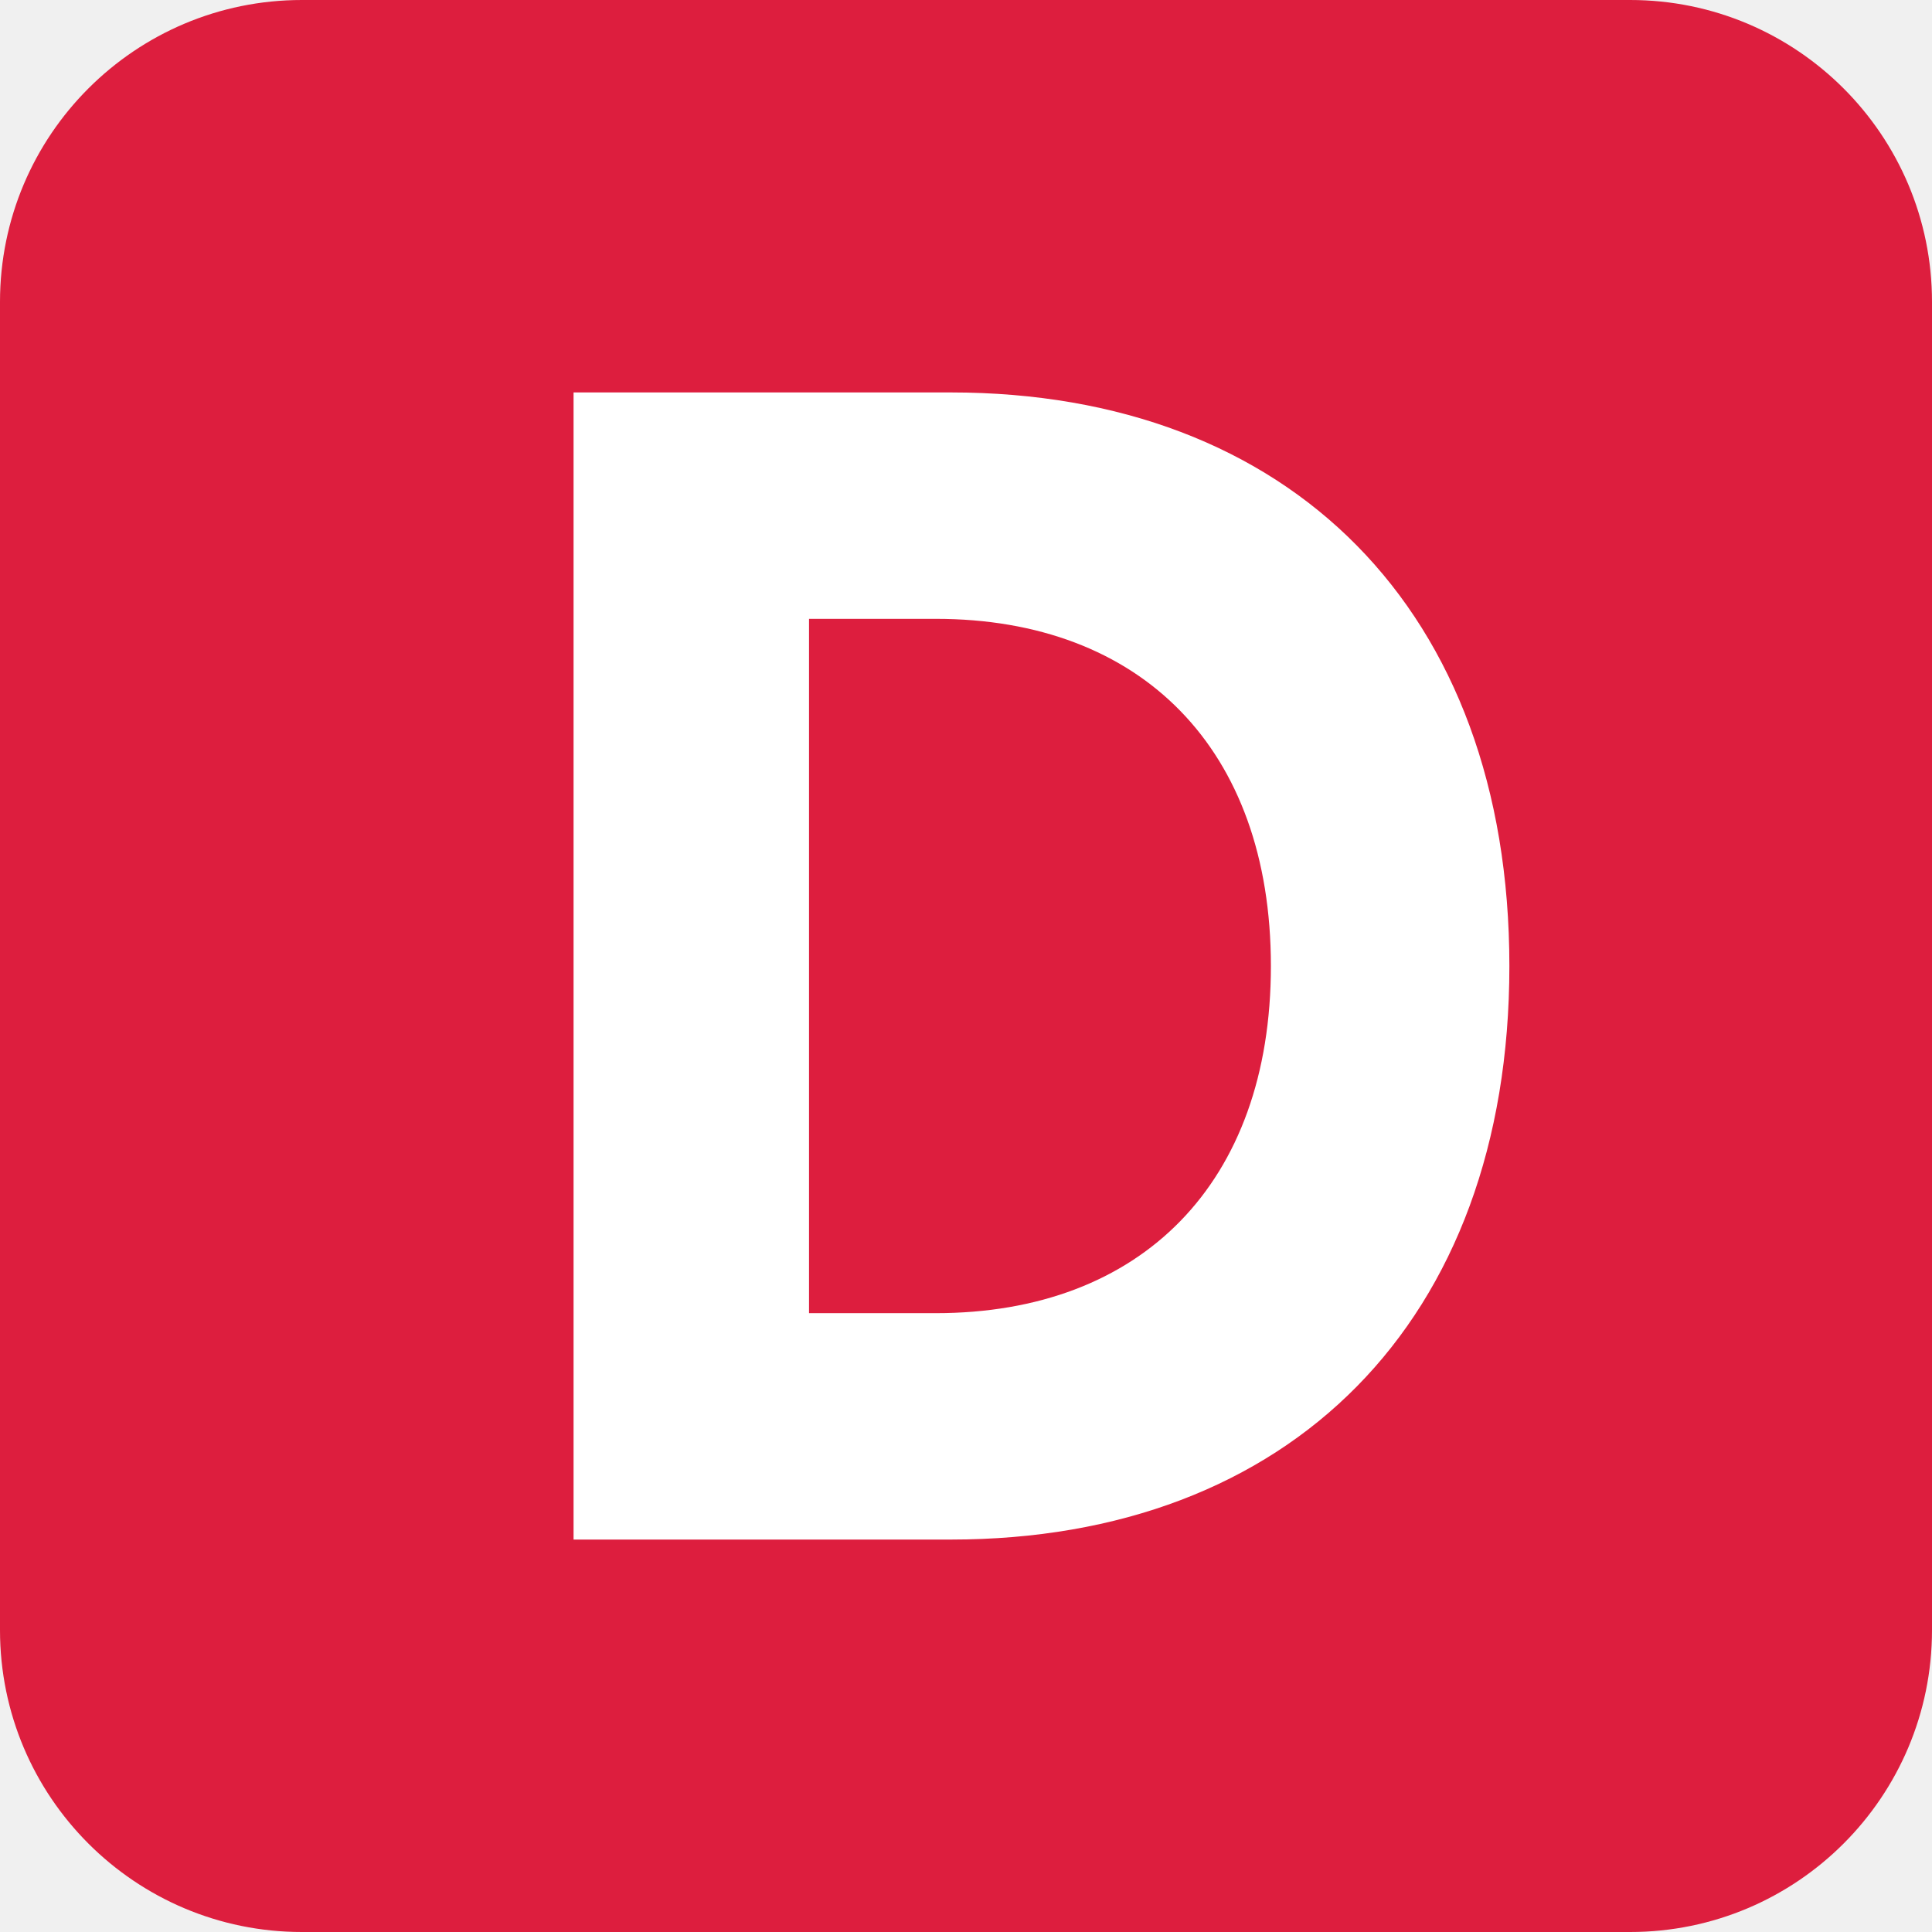
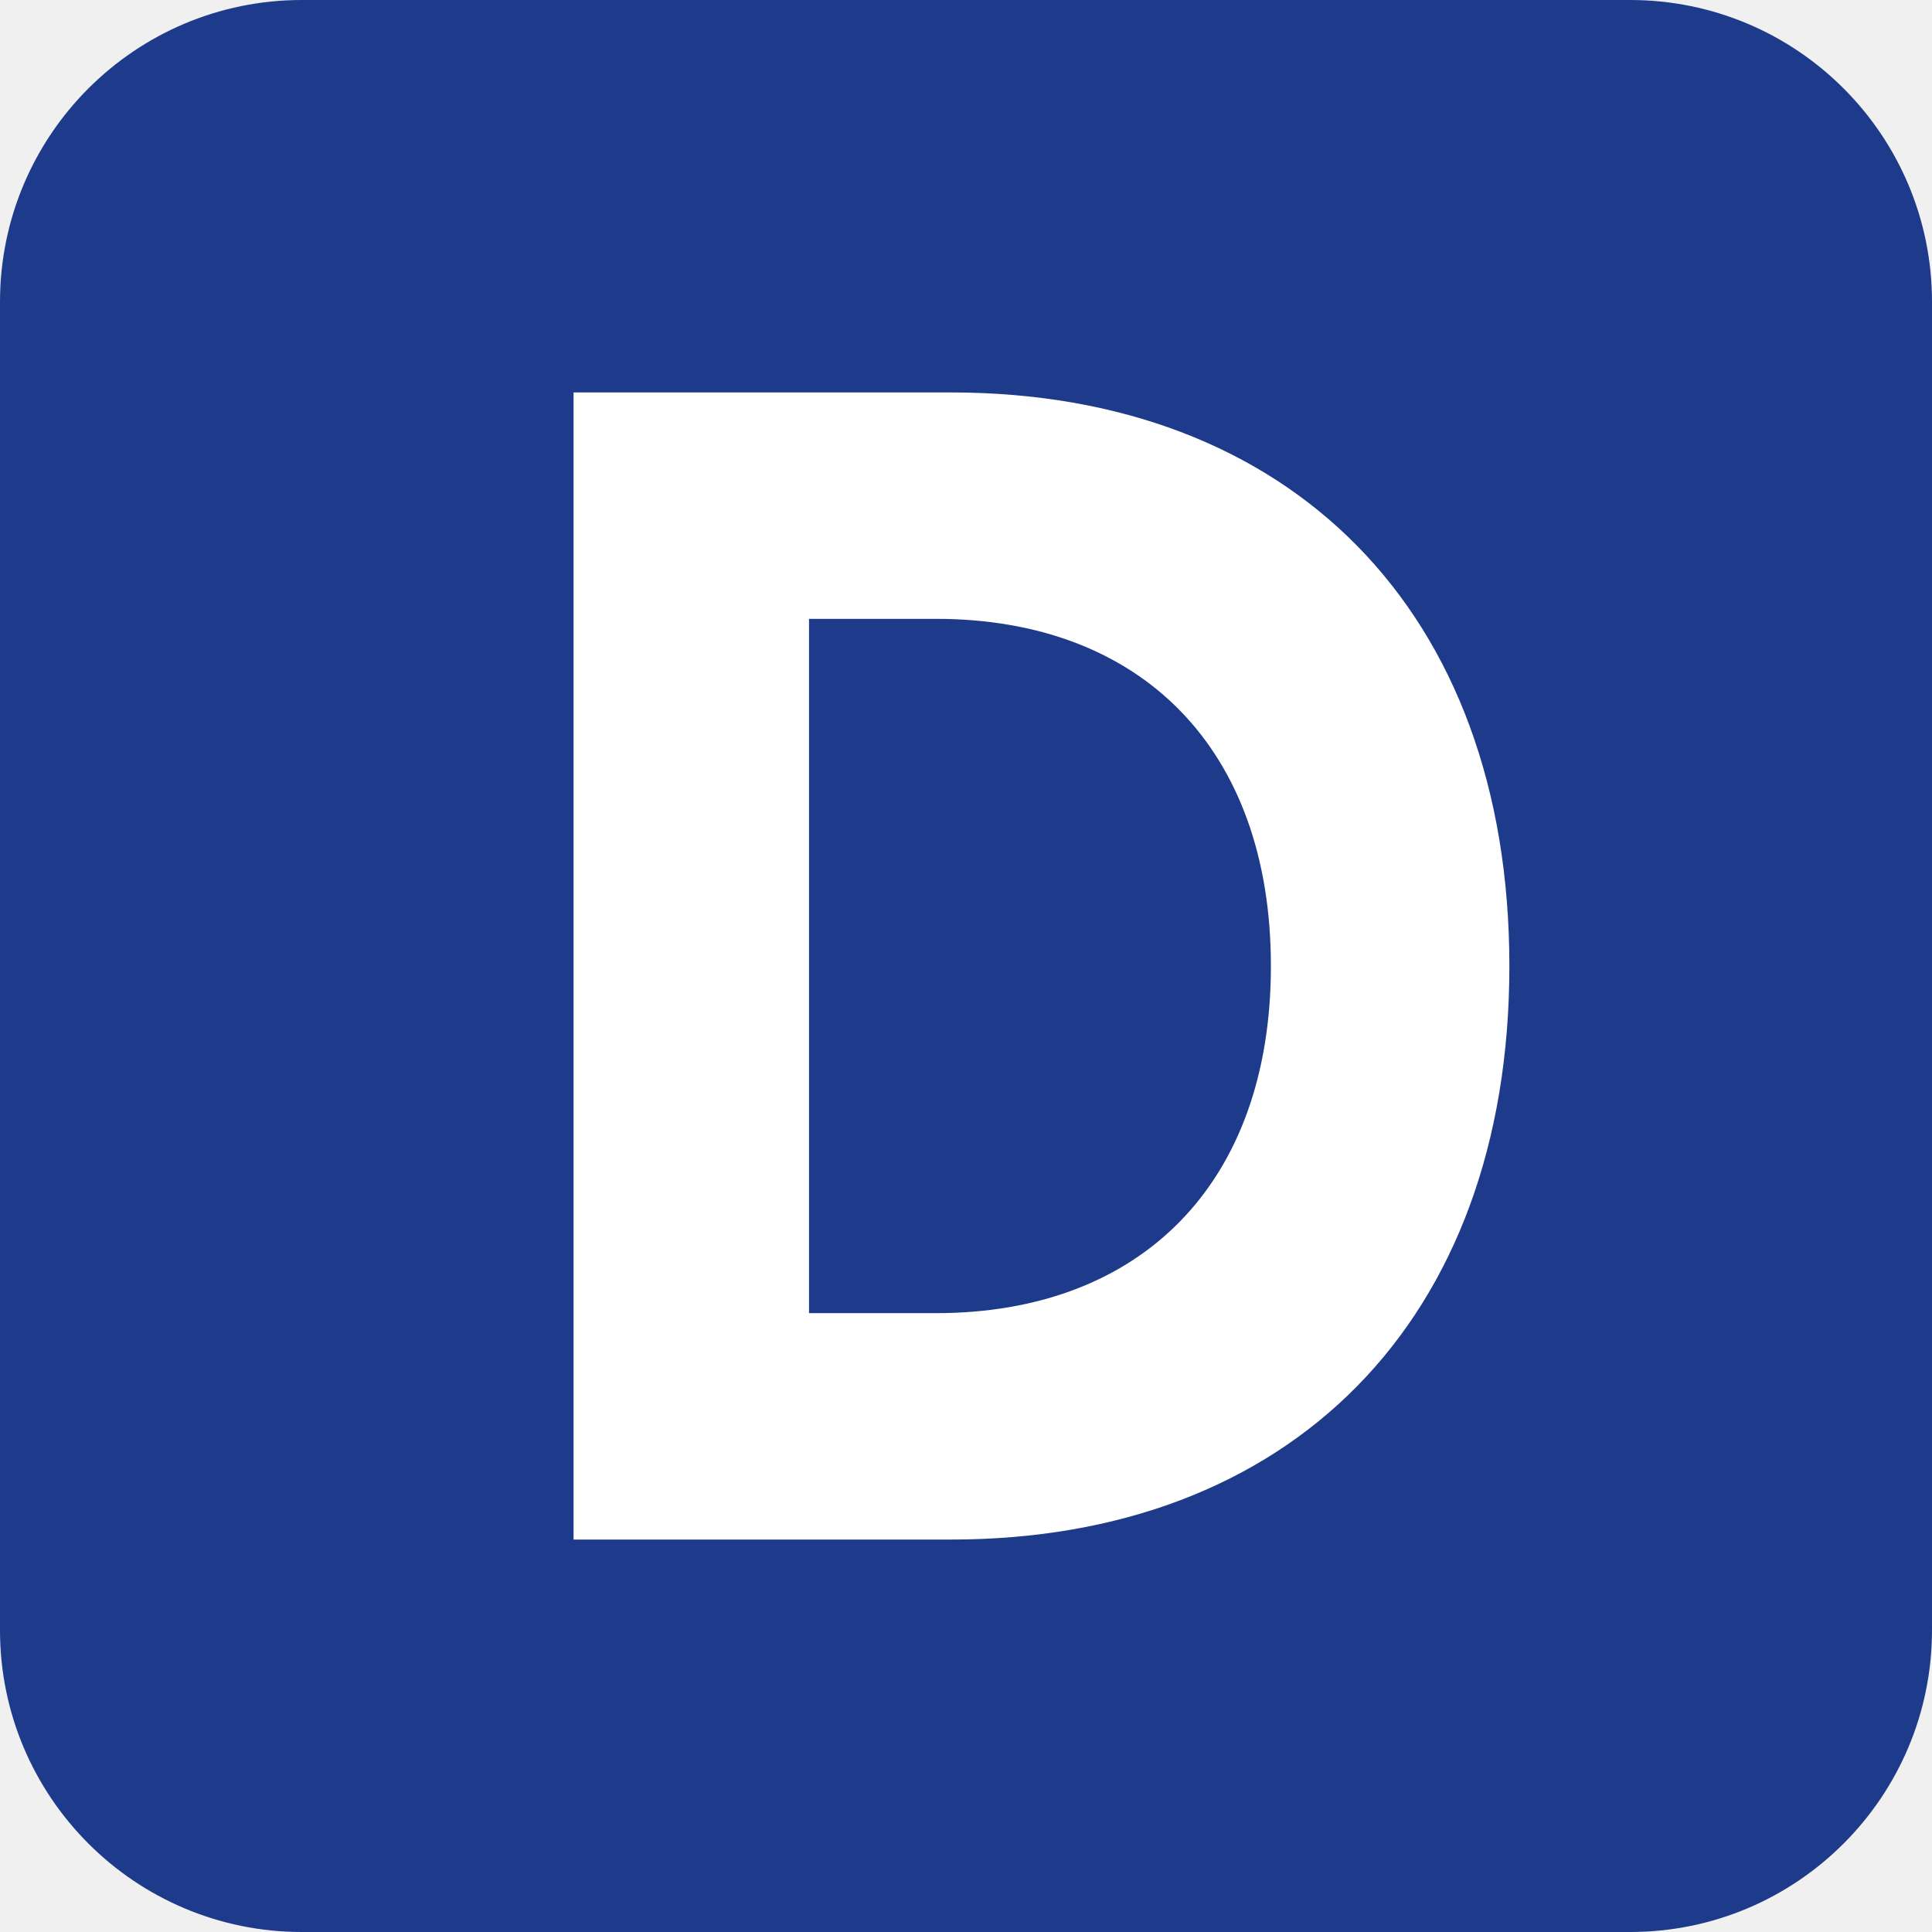
<svg xmlns="http://www.w3.org/2000/svg" width="64" height="64" viewBox="0 0 64 64" fill="none">
-   <rect width="64" height="64" rx="10" fill="#DD1E3E" />
+   <rect width="64" height="64" rx="10" fill="#1E3A8A" />
  <path d="M19 13H31.5C42.7 13 50 20.2 50 32C50 43.8 42.7 51 31.5 51H19V13ZM31 43.5C37.8 43.5 42.1 39.2 42.1 32C42.1 24.8 37.8 20.5 31 20.5H26.8V43.5H31Z" fill="white" />
</svg>
